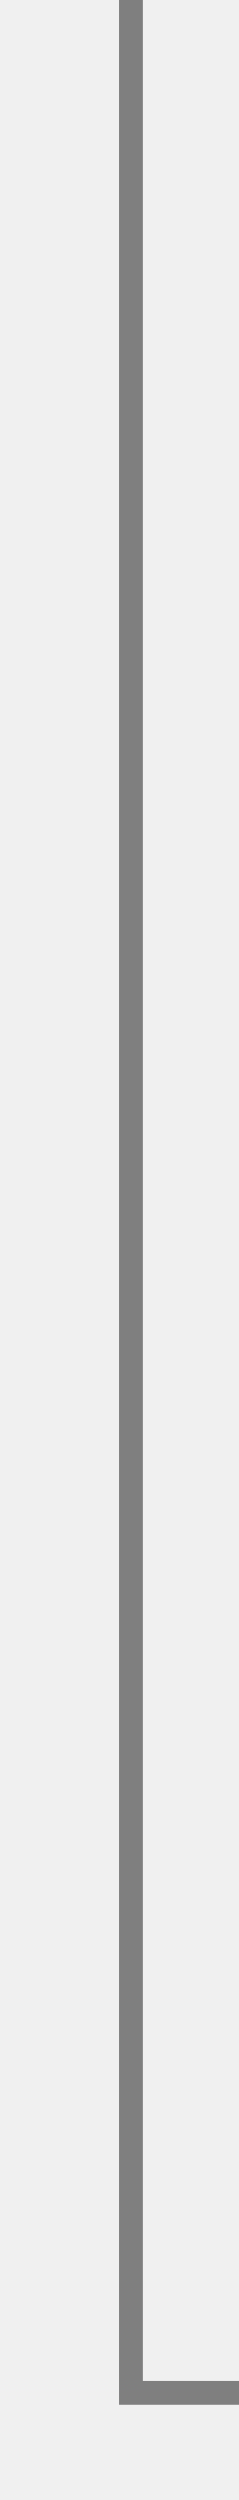
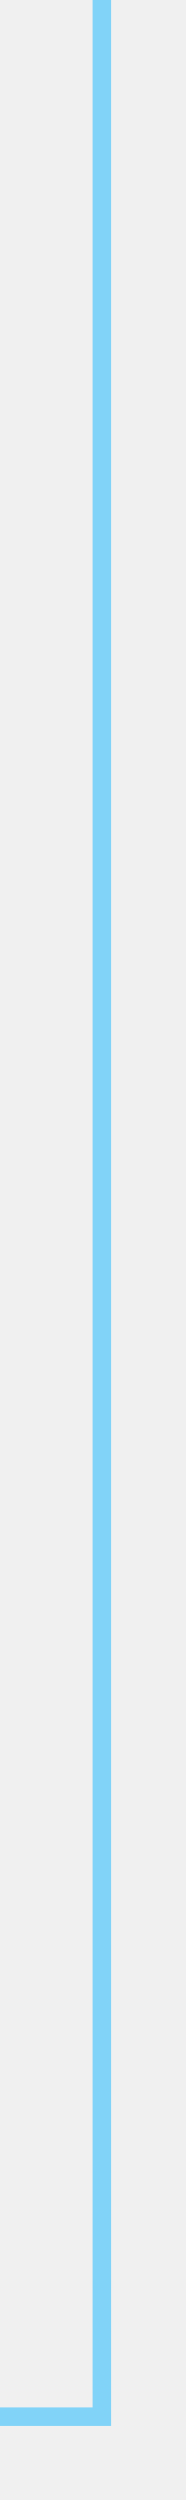
- <svg xmlns="http://www.w3.org/2000/svg" version="1.1" width="10px" height="105px" preserveAspectRatio="xMidYMin meet" viewBox="346 1110  8 105">
-   <path d="M 350.5 1110  L 350.5 1210.5  L 1095.5 1210.5  " stroke-width="1" stroke="#7f7f7f" fill="none" />
-   <path d="M 1094.5 1216.8  L 1100.5 1210.5  L 1094.5 1204.2  L 1094.5 1216.8  Z " fill-rule="nonzero" fill="#7f7f7f" stroke="none" />
+ <svg xmlns="http://www.w3.org/2000/svg" version="1.1" width="10px" height="135px" preserveAspectRatio="xMidYMin meet" viewBox="636 310  8 135">
+   <defs>
+     <mask fill="white" id="clip11">
+       <path d="M 562 427  L 608 427  L 608 452  L 562 452  Z M 391 310  L 643 310  L 643 452  L 391 452  Z " fill-rule="evenodd" />
+     </mask>
+   </defs>
+   <path d="M 640.5 310  L 640.5 440.5  L 405.5 440.5  " stroke-width="1" stroke="#81d3f8" fill="none" mask="url(#clip11)" />
+   <path d="M 406.5 434.2  L 400.5 440.5  L 406.5 446.8  L 406.5 434.2  Z " fill-rule="nonzero" fill="#81d3f8" stroke="none" mask="url(#clip11)" />
</svg>
